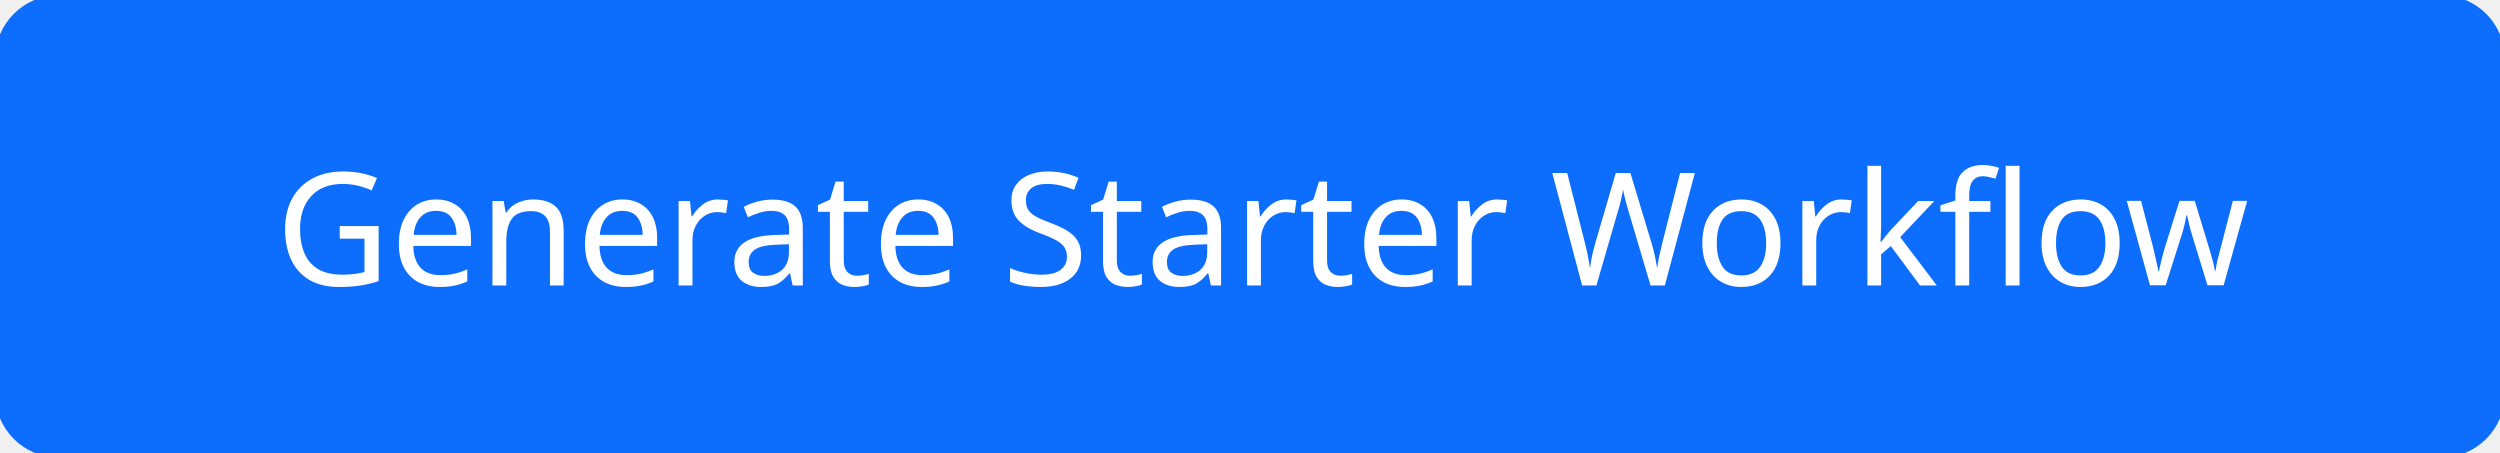
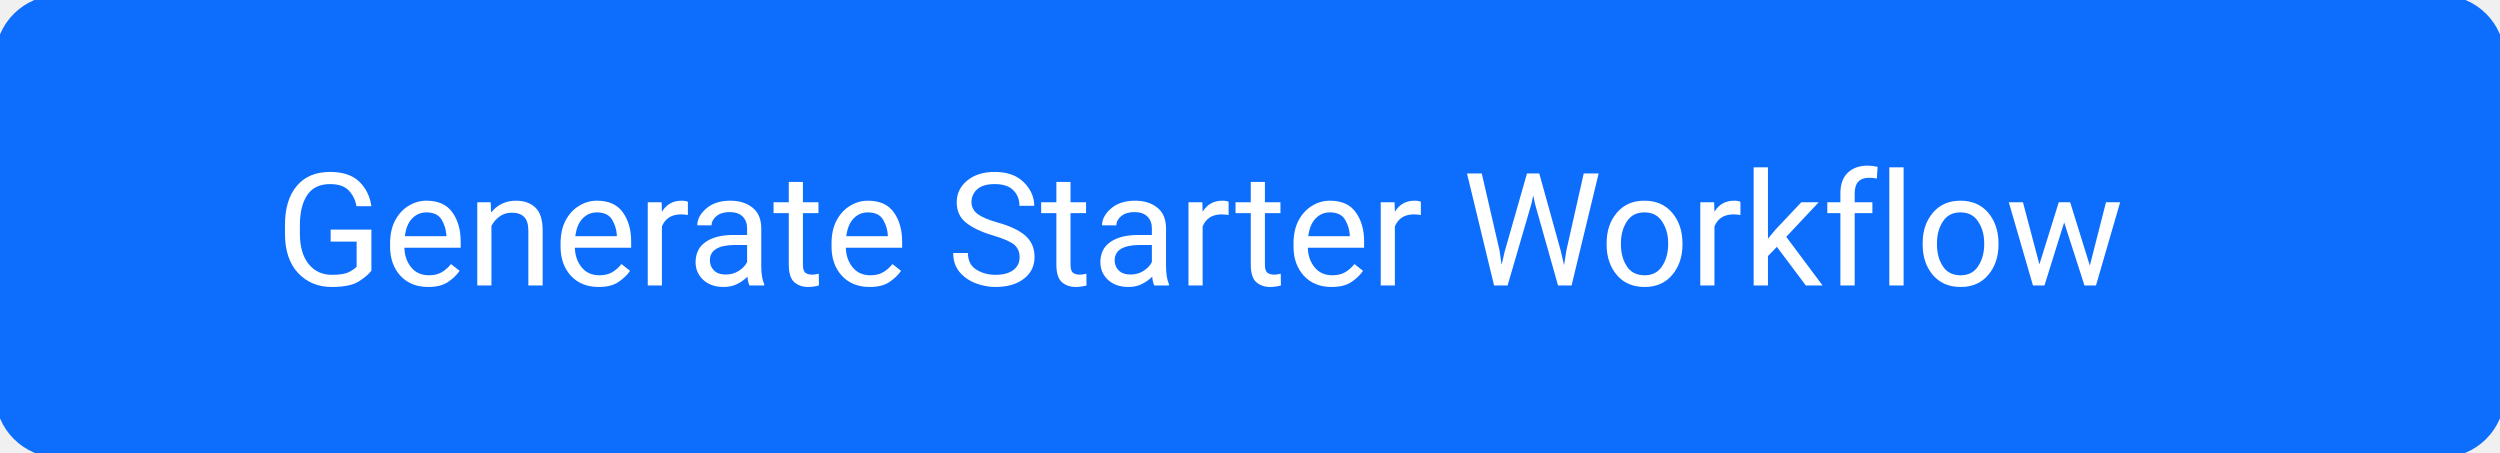
<svg xmlns="http://www.w3.org/2000/svg" width="254" height="46" viewBox="0 0 254 46">
  <g transform="translate(0 0)">
    <rect width="254" height="46" rx="6" transform="translate(0 0)" fill="#0d6efd" stroke="#0d6efd" stroke-width="1" />
-     <text transform="translate(28 29)" fill="white" font-size="16" font-style="normal" font-weight="500" font-family="-apple-system, BlinkMacSystemFont, 'Segoe UI', 'Noto Sans', Helvetica, Arial, sans-serif, 'Apple Color Emoji', 'Segoe UI Emoji'">
+     <text transform="translate(28 29)" fill="white" font-size="16" font-style="normal" font-weight="400" font-family="system-ui, -apple-system, 'Segoe UI', Roboto, 'Helvetica Neue', 'Noto Sans', 'Liberation Sans', Arial, sans-serif, 'Apple Color Emoji', 'Segoe UI Emoji', 'Segoe UI Symbol', 'Noto Color Emoji'">
      <tspan x="0" y="0">Generate Starter Workflow</tspan>
    </text>
  </g>
</svg>
